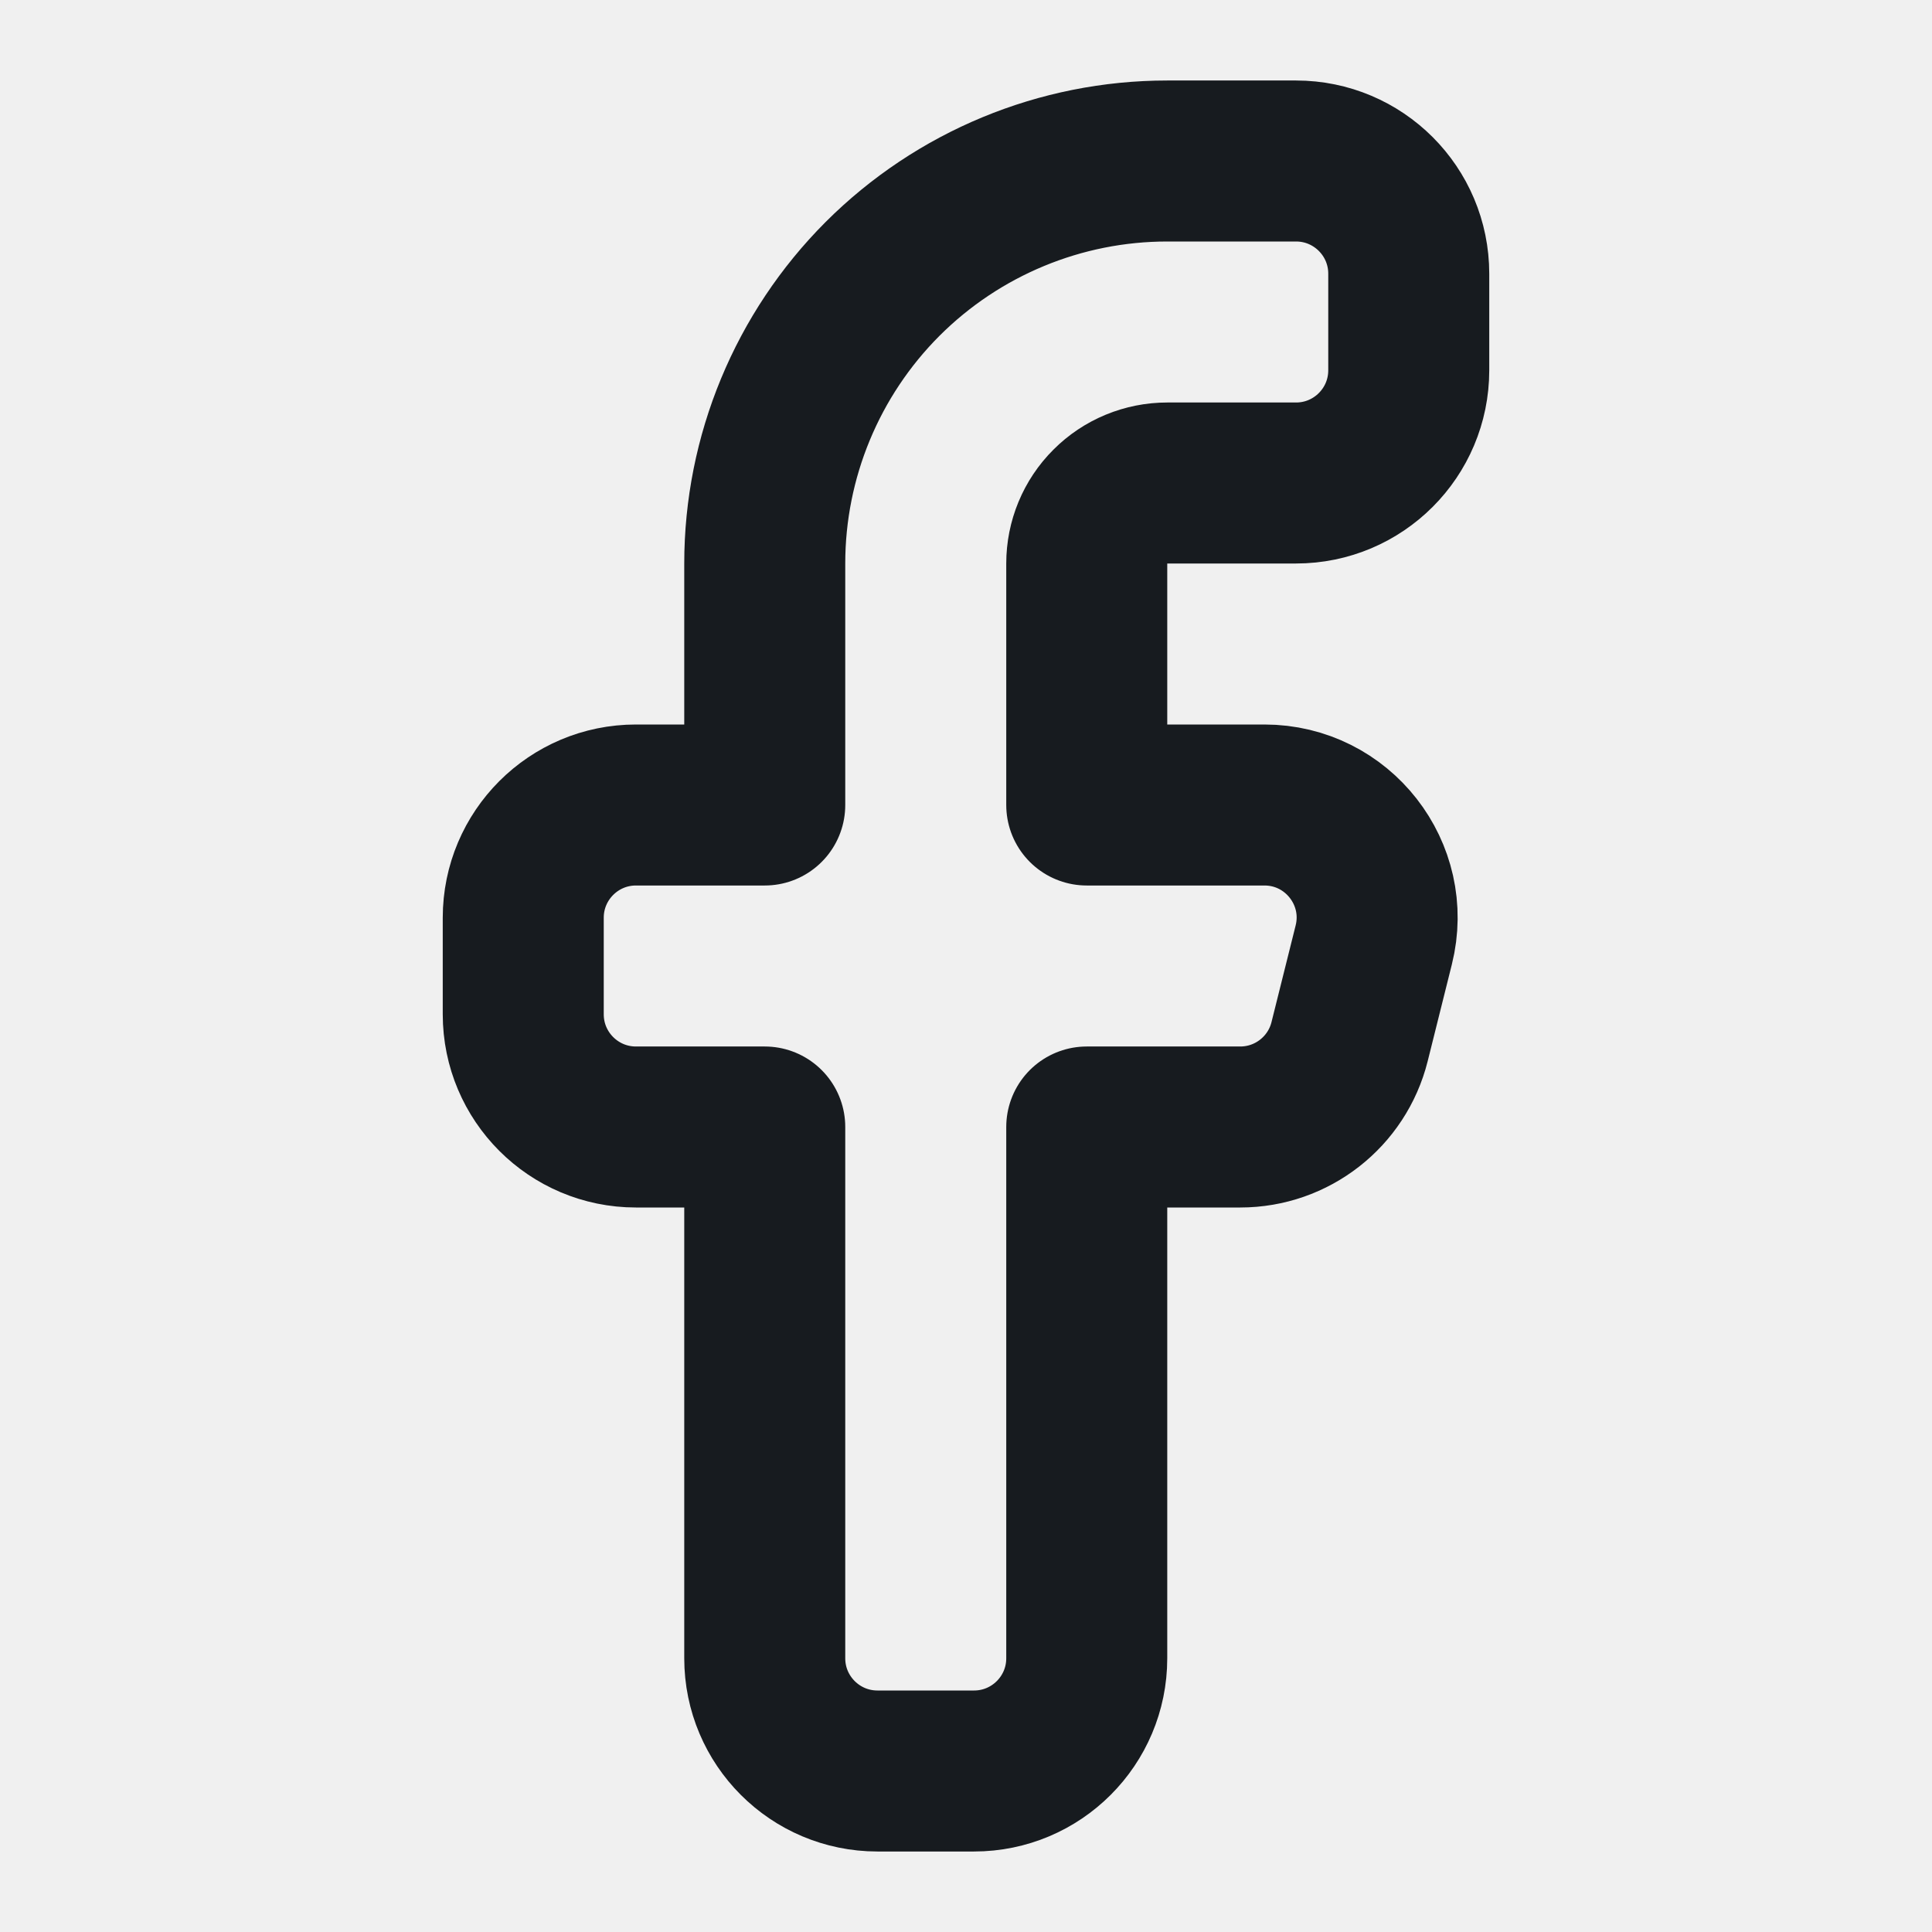
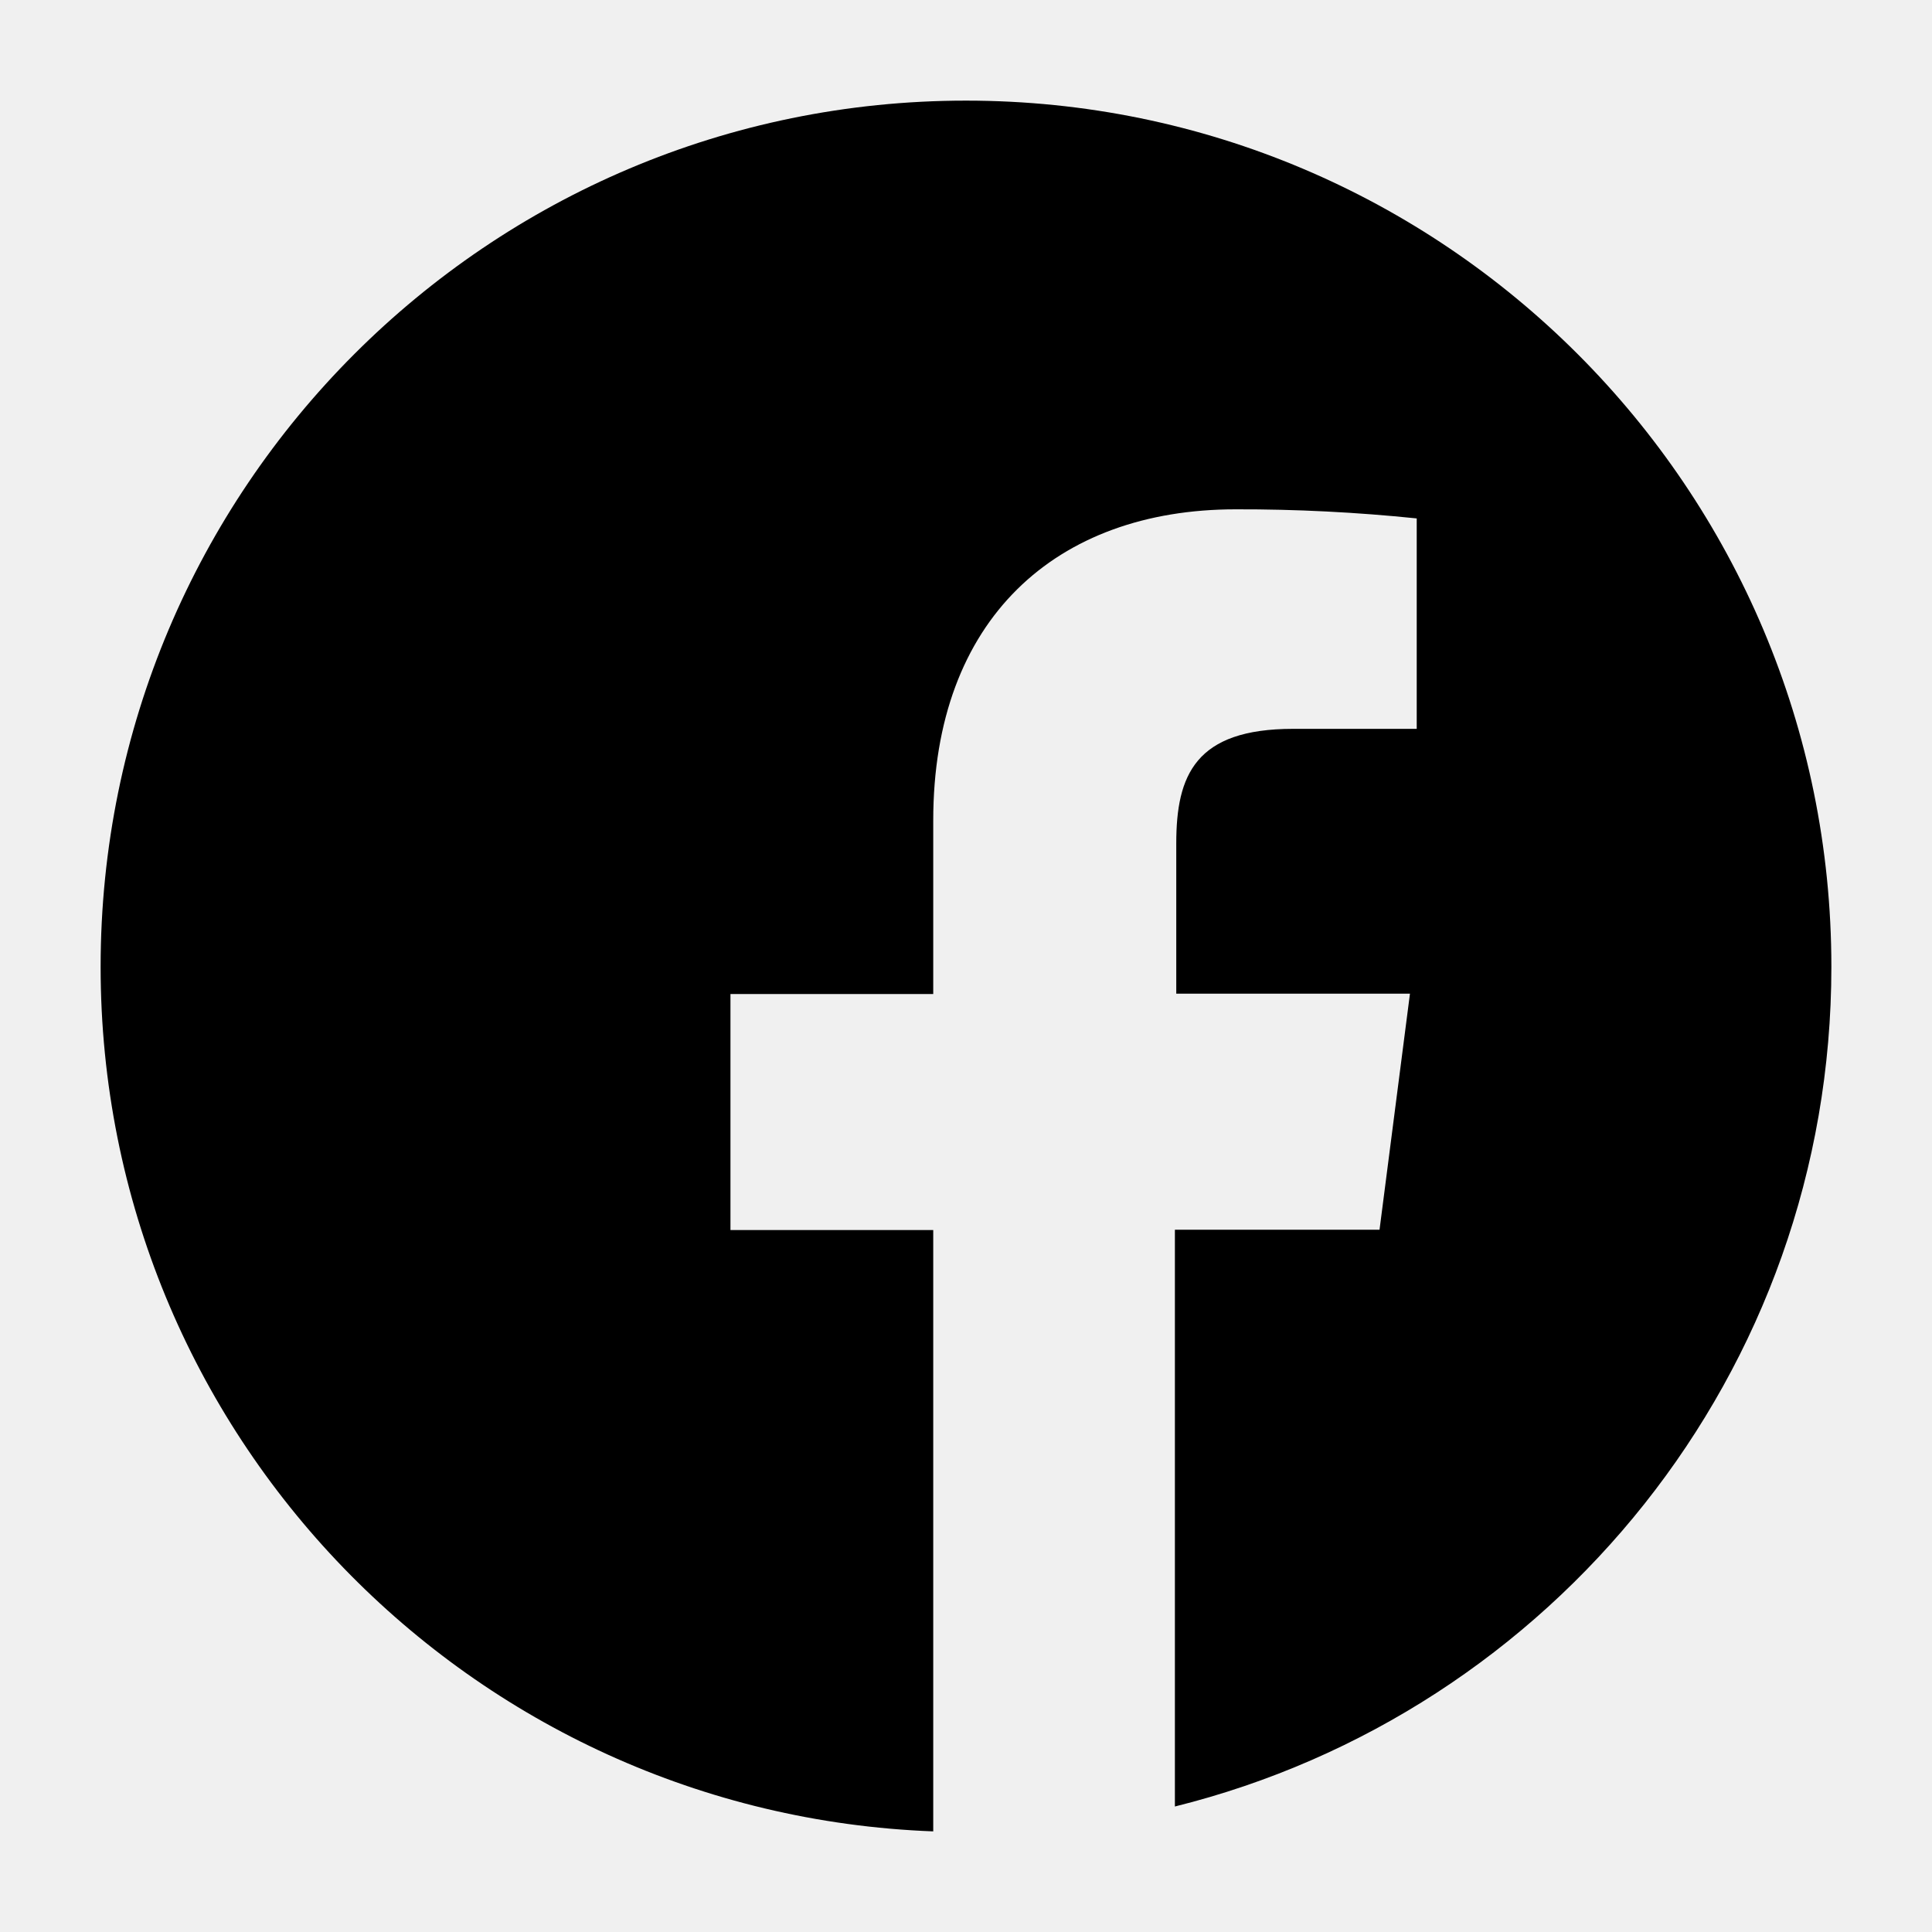
<svg xmlns="http://www.w3.org/2000/svg" width="24" height="24" viewBox="0 0 24 24" fill="none">
  <g clip-path="url(#clip0)">
-     <path d="M17.5 3.4C17.5 2.627 16.873 2 16.1 2H14.5C13.174 2 11.902 2.527 10.964 3.464C10.027 4.402 9.5 5.674 9.5 7V10H7.9C7.127 10 6.5 10.627 6.5 11.4V12.6C6.5 13.373 7.127 14 7.9 14H9.5V20.6C9.5 21.373 10.127 22 10.9 22H12.1C12.873 22 13.5 21.373 13.5 20.6V14H15.407C16.049 14 16.609 13.563 16.765 12.94L17.065 11.739C17.286 10.856 16.618 10 15.707 10H13.5V7C13.5 6.735 13.605 6.48 13.793 6.293C13.98 6.105 14.235 6 14.5 6H16.1C16.873 6 17.5 5.373 17.5 4.6V3.4Z" stroke="#171B1F" stroke-width="2" stroke-linecap="round" stroke-linejoin="round" />
+     <path d="M12 1.25C6.063 1.25 1.25 6.067 1.25 12.01C1.25 17.815 5.846 22.534 11.593 22.75V15.28H9.074V12.348H11.593V10.191C11.593 7.69 13.12 6.327 15.35 6.327C16.101 6.325 16.852 6.363 17.599 6.44V9.054H16.064C14.849 9.054 14.612 9.629 14.612 10.477V12.344H17.515L17.137 15.276H14.595V22.441C19.276 21.278 22.75 17.056 22.75 12.01C22.75 6.067 17.937 1.25 12 1.25Z" fill="black" />
  </g>
  <defs>
    <clipPath id="clip0">
      <rect width="24" height="24" fill="white" />
    </clipPath>
  </defs>
</svg>
